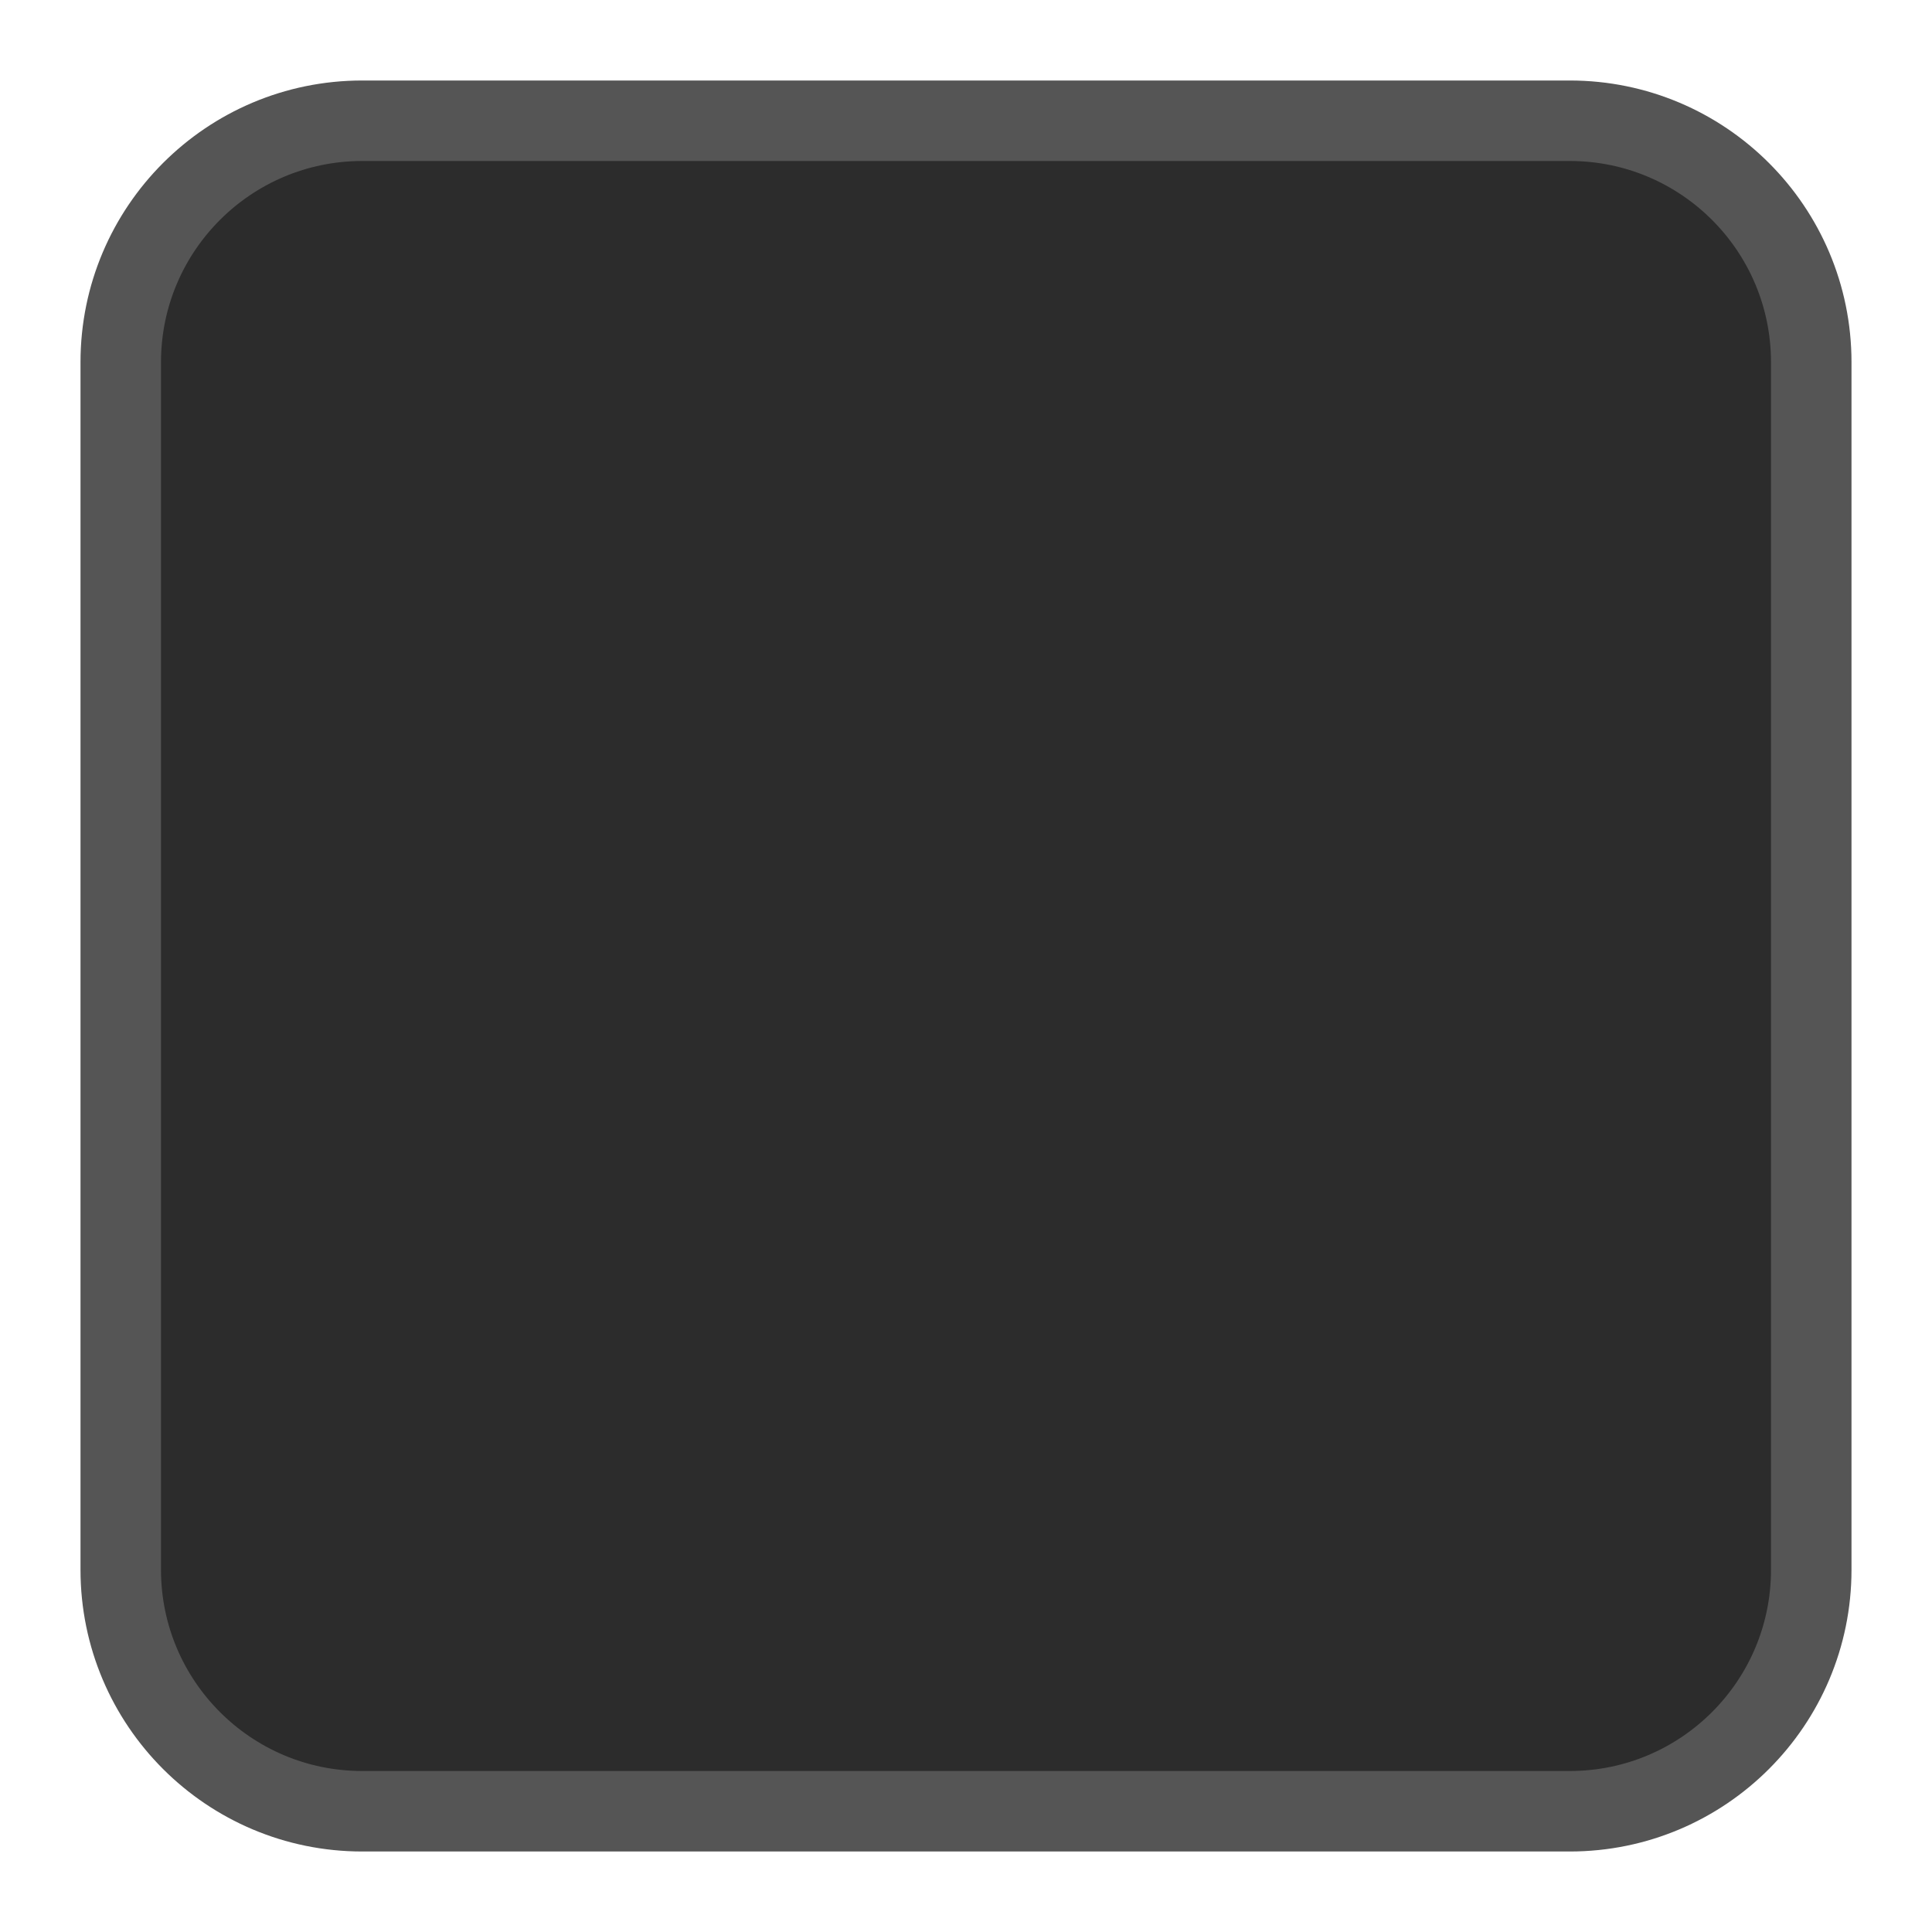
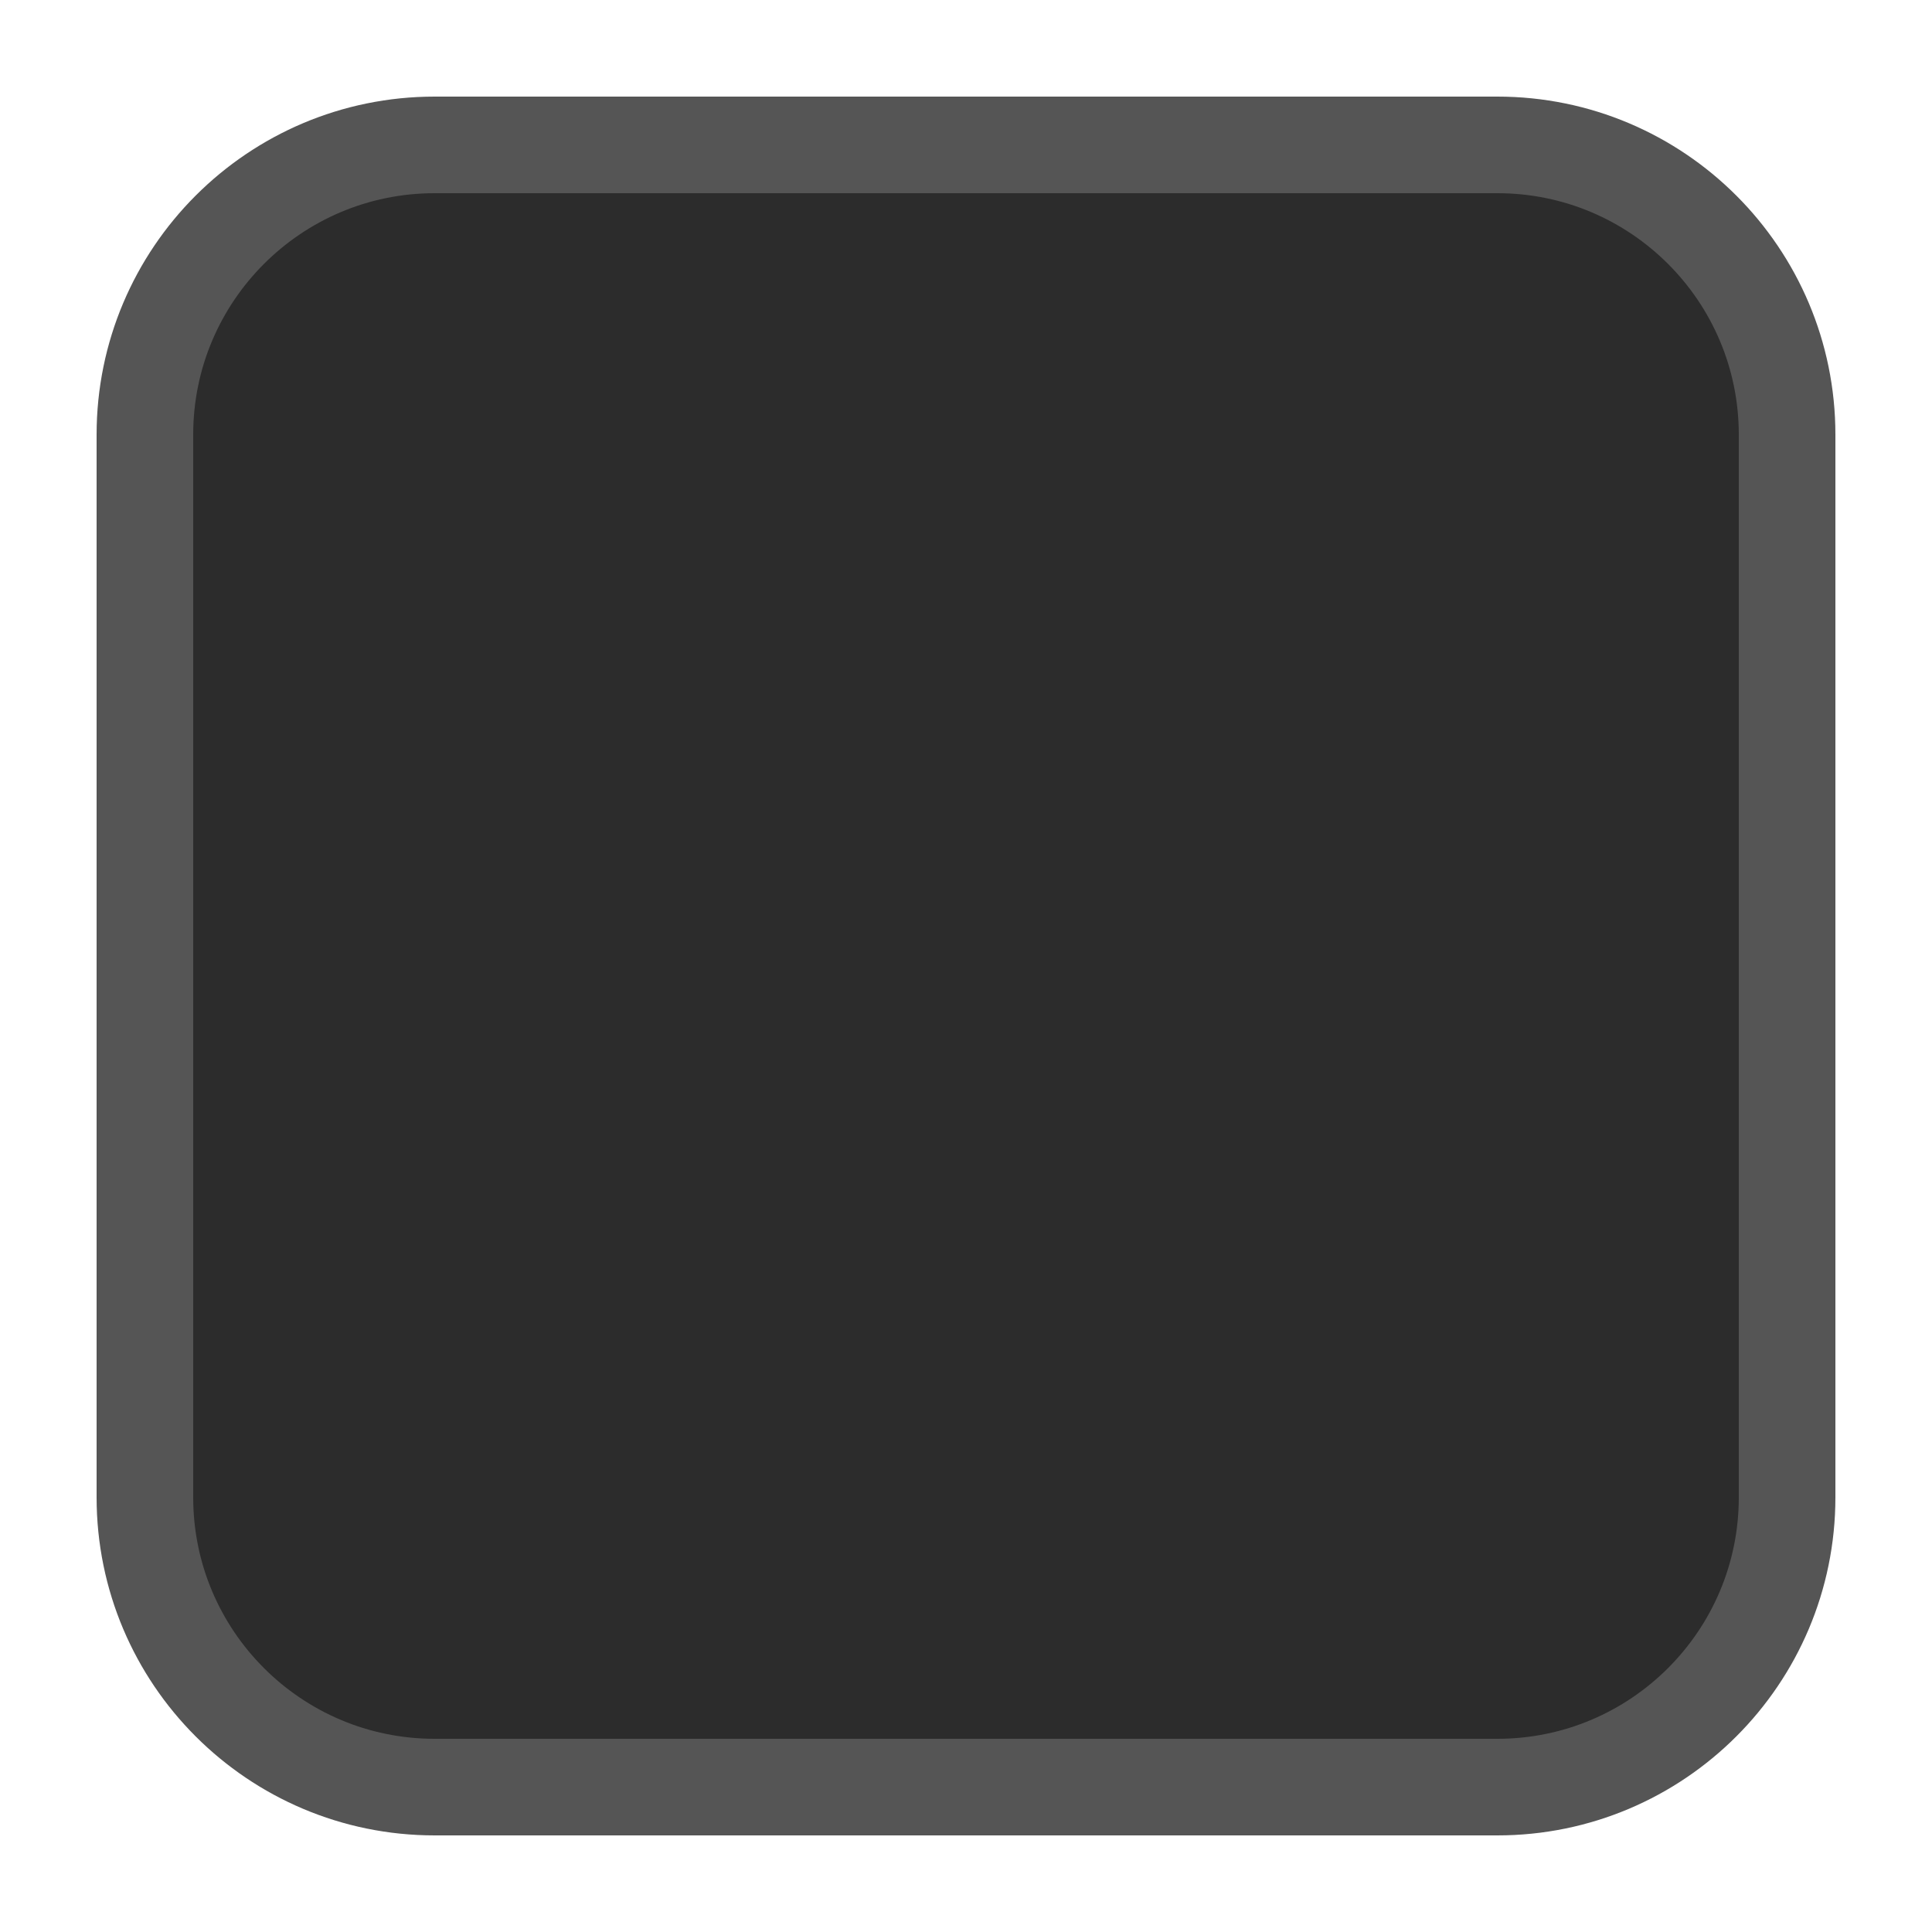
- <svg xmlns="http://www.w3.org/2000/svg" width="24" height="24">
-   <rect x="1.5" y="1.5" width="21" height="21" rx="3" fill="#4a4a4a" stroke="#181818" stroke-linejoin="round" style="fill:#2c2c2c;stroke:#555" />
+ <svg xmlns="http://www.w3.org/2000/svg" width="20" height="20">
+   <rect x="1.5" y="1.5" width="17" height="17" rx="3" fill="#4a4a4a" stroke="#181818" stroke-linejoin="round" style="fill:#2c2c2c;stroke:#555;stroke-width:1" ry="3" />
</svg>
